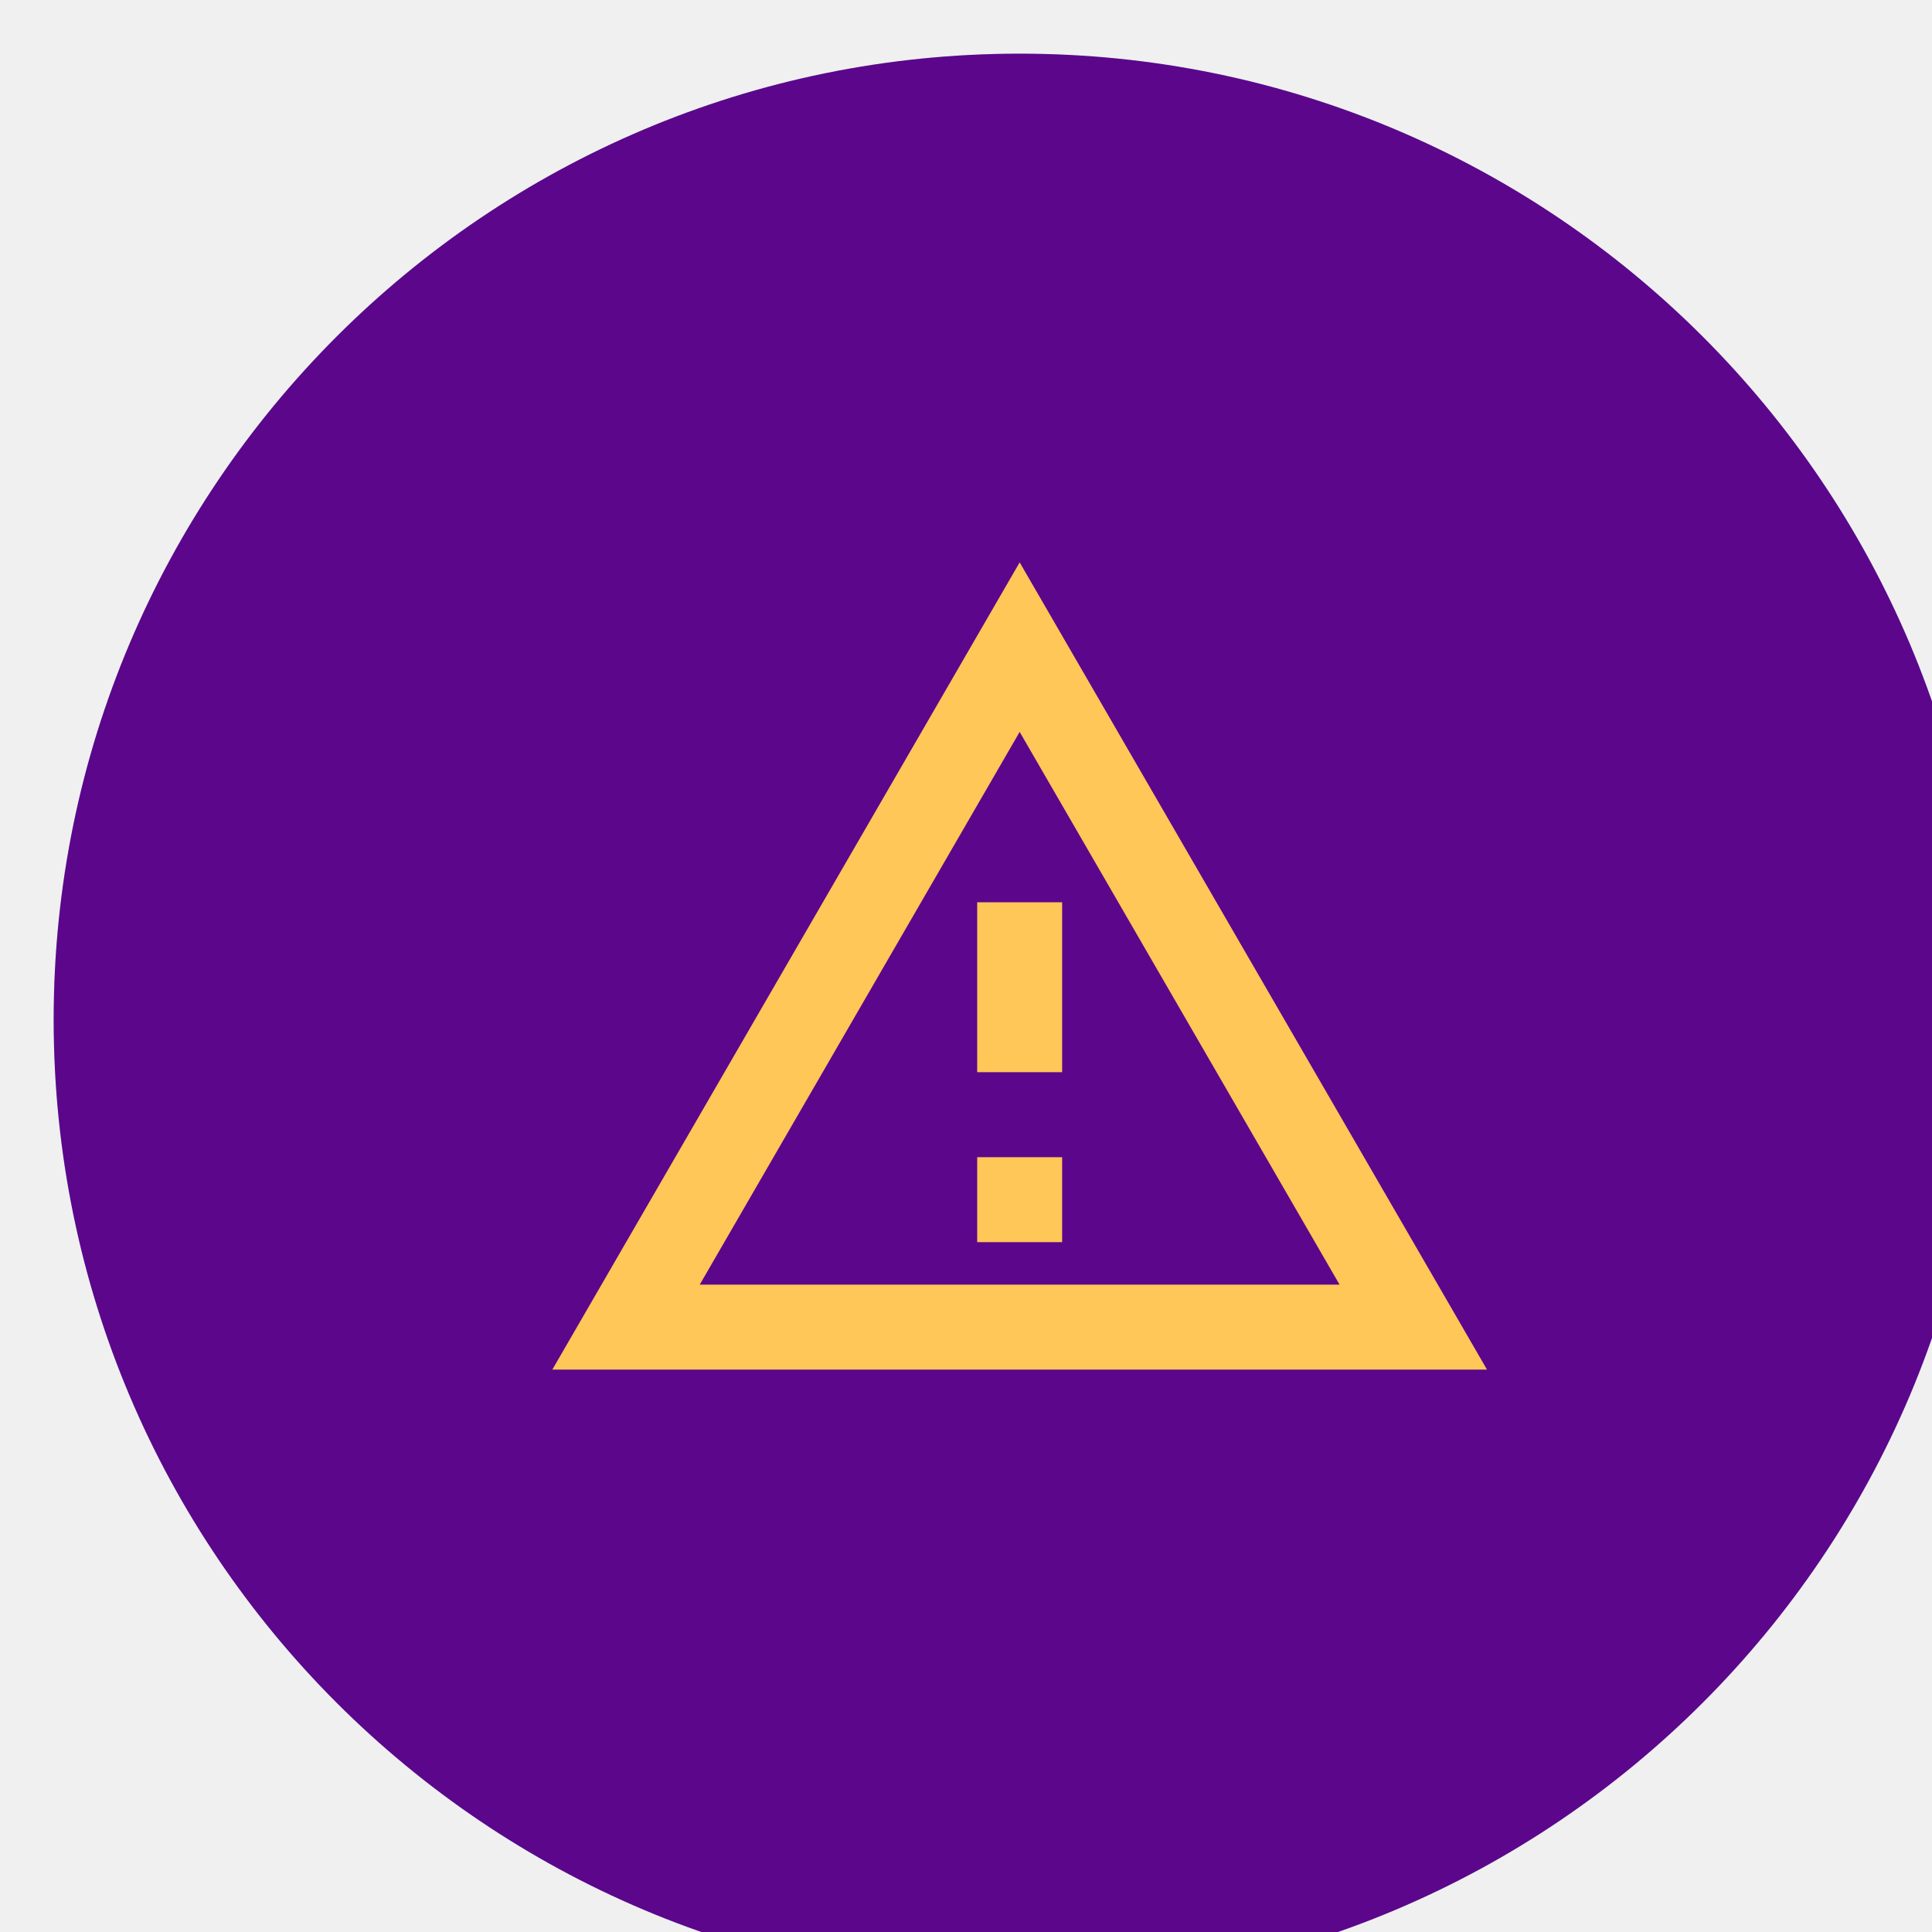
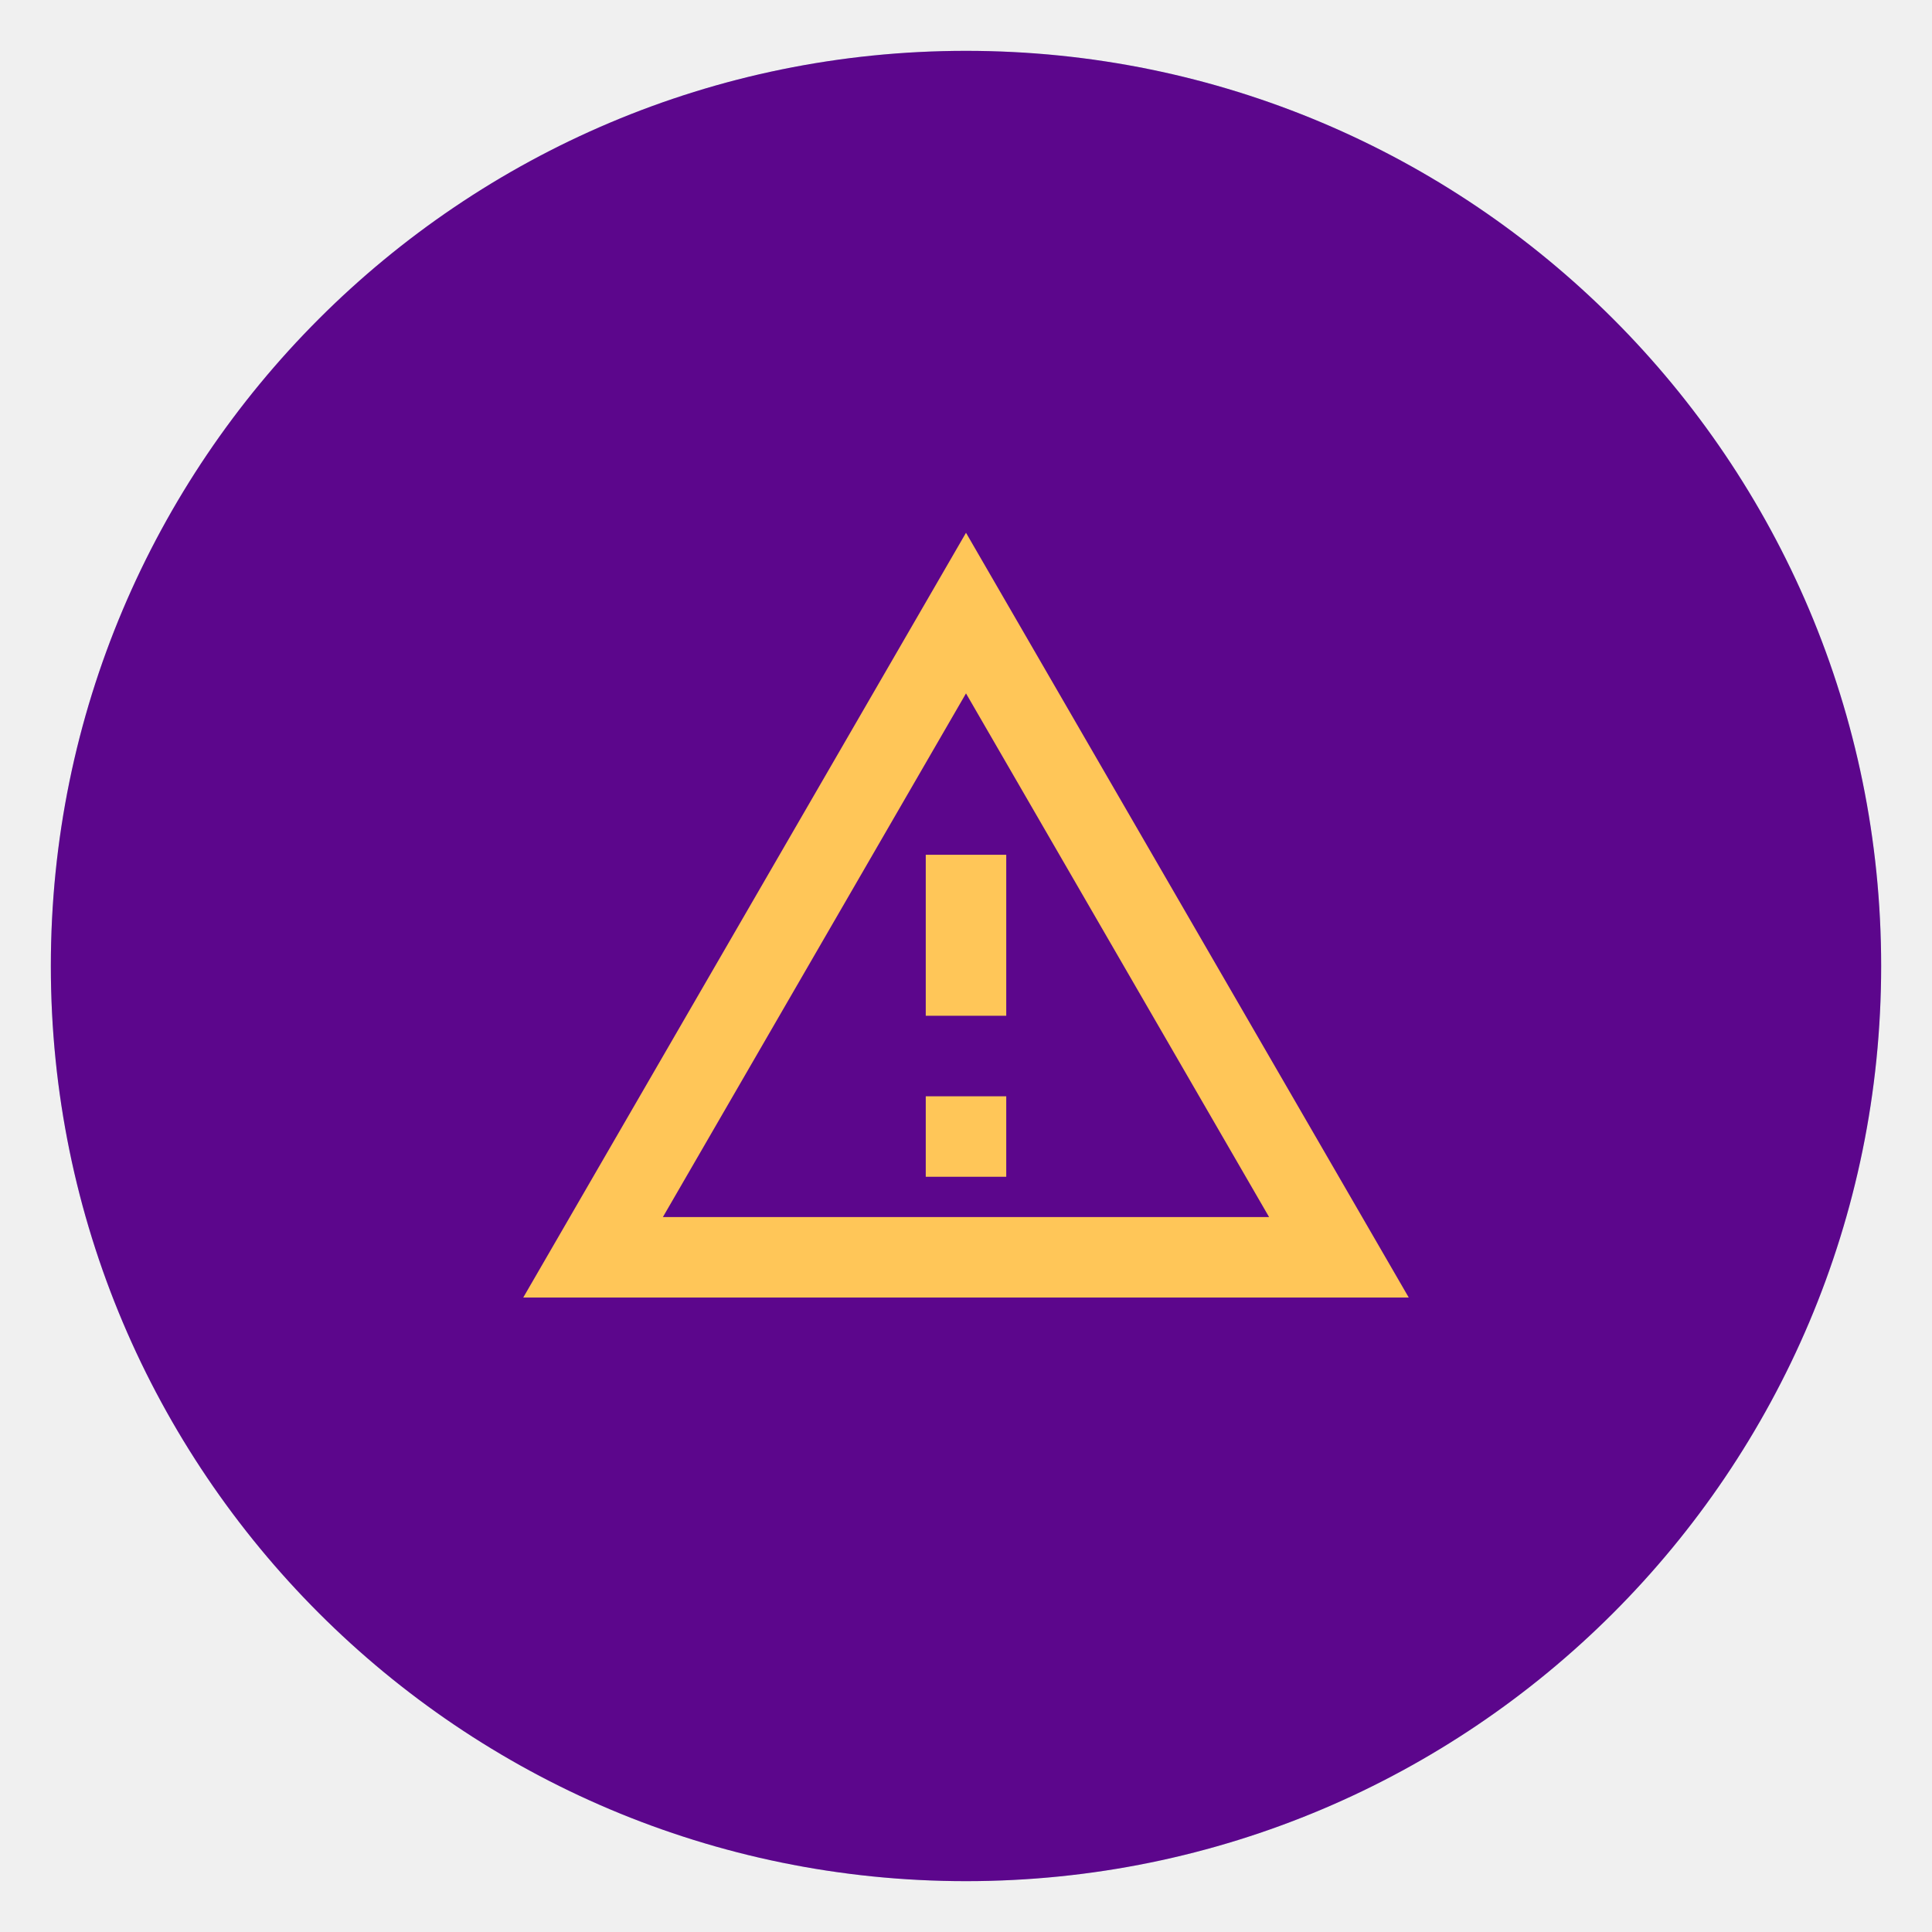
- <svg xmlns="http://www.w3.org/2000/svg" xmlns:xlink="http://www.w3.org/1999/xlink" width="72px" height="72px" viewBox="0 0 72 72" version="1.1">
+ <svg xmlns="http://www.w3.org/2000/svg" xmlns:xlink="http://www.w3.org/1999/xlink" width="76px" height="76px" viewBox="0 0 7676" version="1.1">
  <defs>
    <circle id="path-1" cx="38" cy="38" r="36" />
    <path d="M19,10.276 L30.922,30.875 L7.077,30.875 L19,10.276 L19,10.276 Z M19,3.958 L1.583,34.042 L36.417,34.042 L19,3.958 Z M20.583,26.125 L17.417,26.125 L17.417,29.292 L20.583,29.292 L20.583,26.125 Z M20.583,16.625 L17.417,16.625 L17.417,22.958 L20.583,22.958 L20.583,16.625 Z" id="path-3" />
  </defs>
  <g id="Developers-Final" stroke="none" stroke-width="1" fill="none" fill-rule="evenodd">
    <g id="SDK-Downloads-Container-layout" transform="translate(-376, -2171)">
      <g id="card-feature-copy-3" transform="translate(352, 2143)">
        <g id="Warning-icon" transform="translate(24, 28)">
          <g id="icons/sinch/base/Icon_Base">
            <mask id="mask-2" fill="white">
              <use xlink:href="#path-1" />
            </mask>
            <use id="Mask" fill="#B8DDE1" fill-rule="nonzero" xlink:href="#path-1" />
            <g id="icons/sinch/base/Icon_Base_Color" mask="url(#mask-2)" fill-rule="evenodd">
              <g transform="translate(-2, -2)" id="Colors/Primary-Colors/Blueberry-Purple/100">
                <g>
                  <rect id="Blueberry-Purple" fill="#5C068C" x="0" y="0" width="80" height="80" />
                </g>
              </g>
            </g>
          </g>
          <g id="icons/material/alert" transform="translate(19, 17)">
            <mask id="mask-4" fill="white">
              <use xlink:href="#path-3" />
            </mask>
            <g id="icon/action/report_problem_24px" fill-rule="nonzero" />
            <g id="Colors/Primary-Colors/Honey-Yellow/100" mask="url(#mask-4)" fill="#FFC658" fill-rule="evenodd">
              <rect id="Honey-Yellow" x="0" y="0" width="38" height="38" />
            </g>
          </g>
        </g>
      </g>
    </g>
  </g>
</svg>
